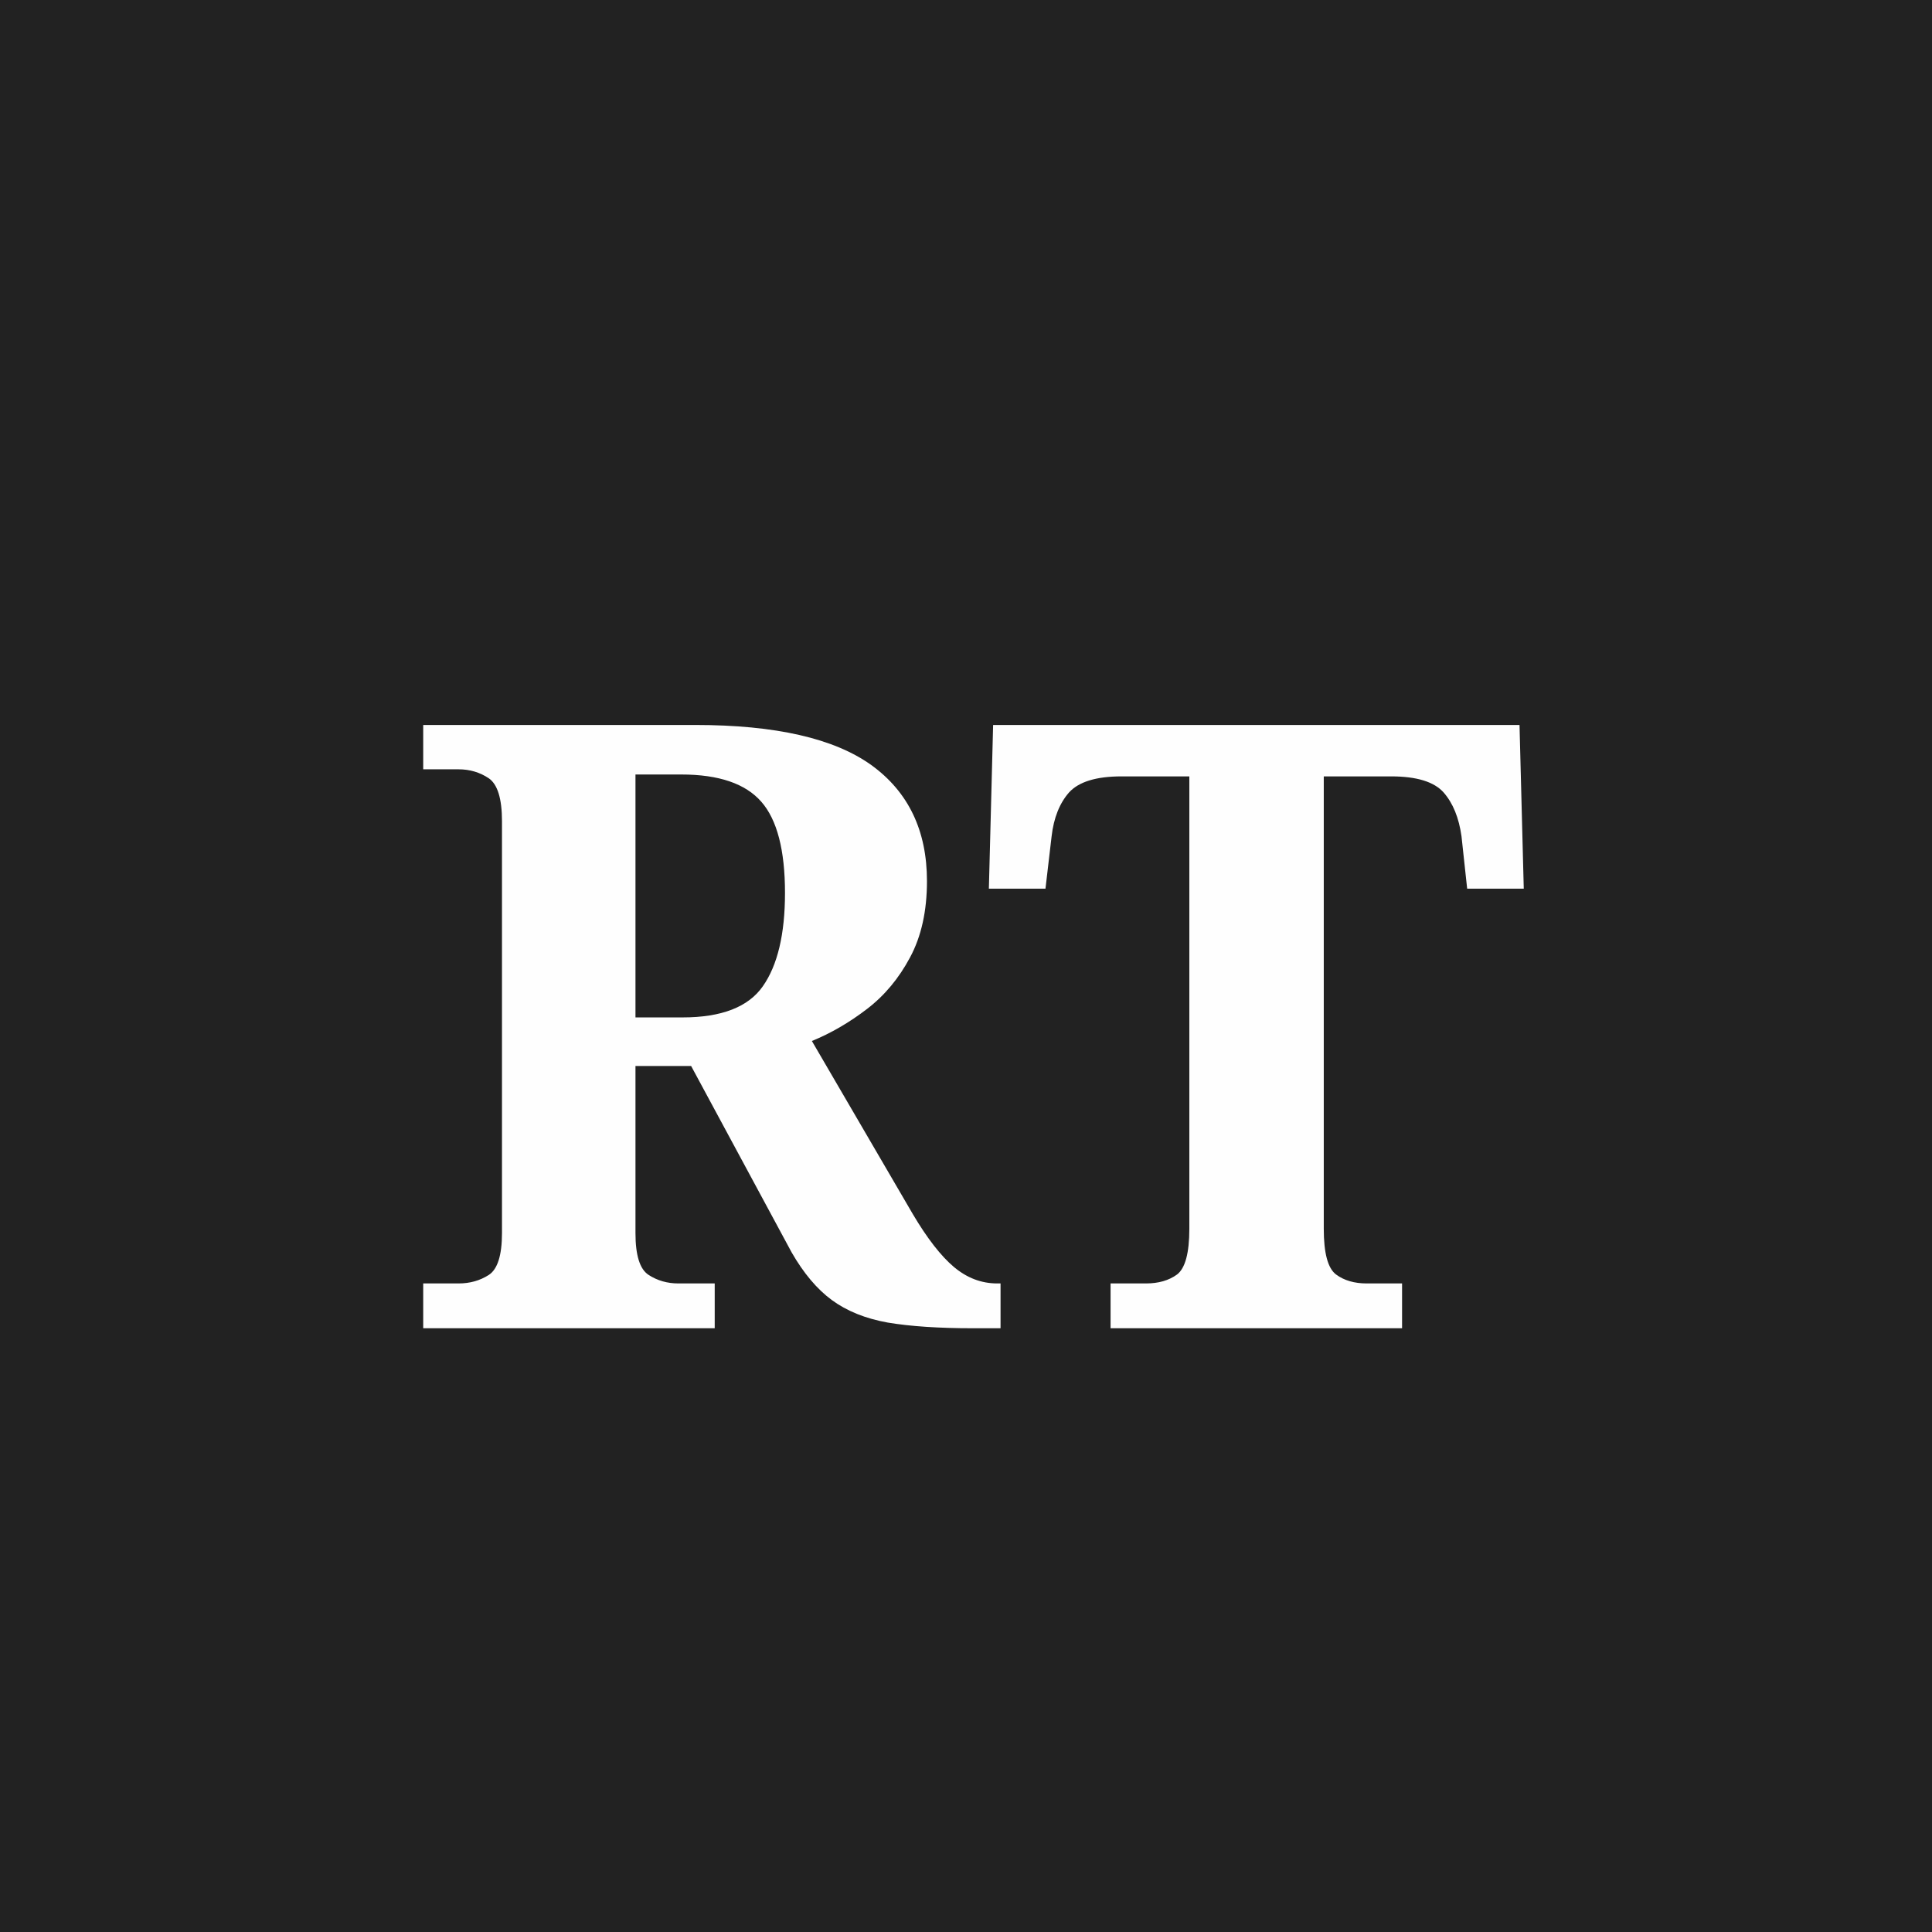
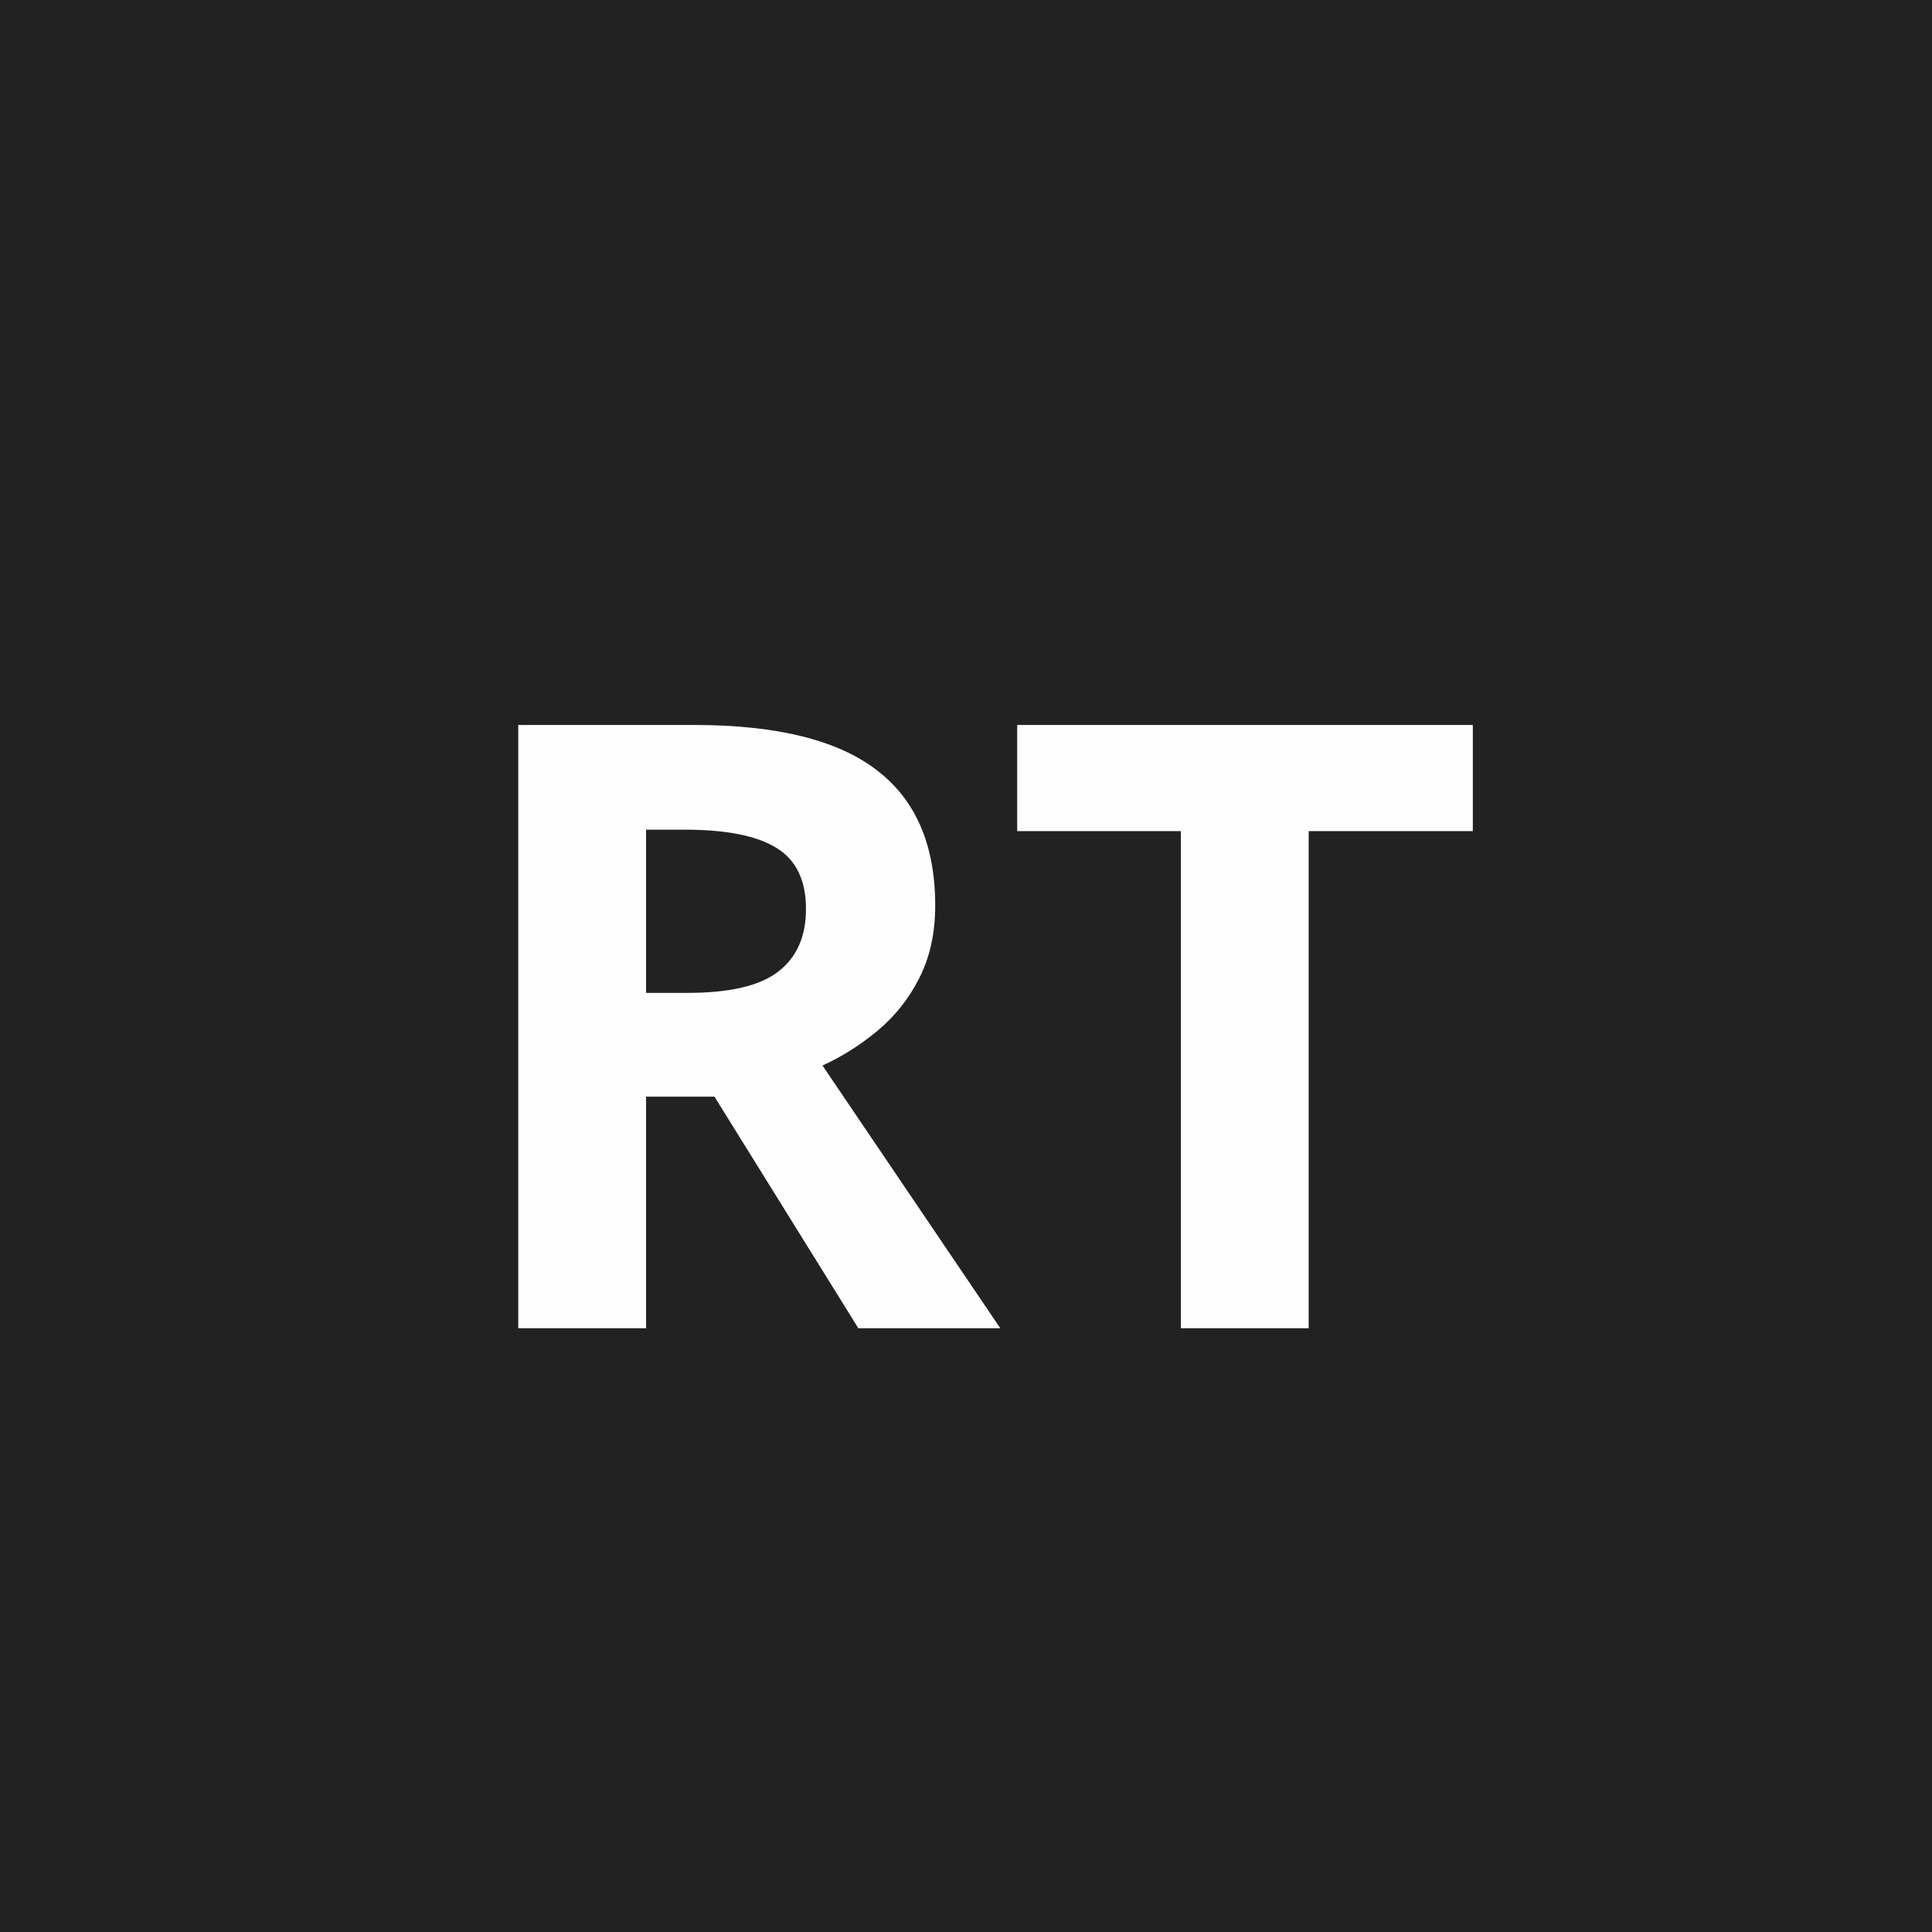
<svg xmlns="http://www.w3.org/2000/svg" viewBox="0 0 64 64">
  <rect width="64" height="64" fill="#222" />
-   <text x="32" y="44" font-family="Georgia, serif" font-size="28" fill="#fefefe" text-anchor="middle" font-weight="bold">RT</text>
+   <text x="32" y="44" font-family="'IBM Plex Sans', sans-serif" font-size="28" fill="#fefefe" text-anchor="middle" font-weight="bold">RT</text>
</svg>
